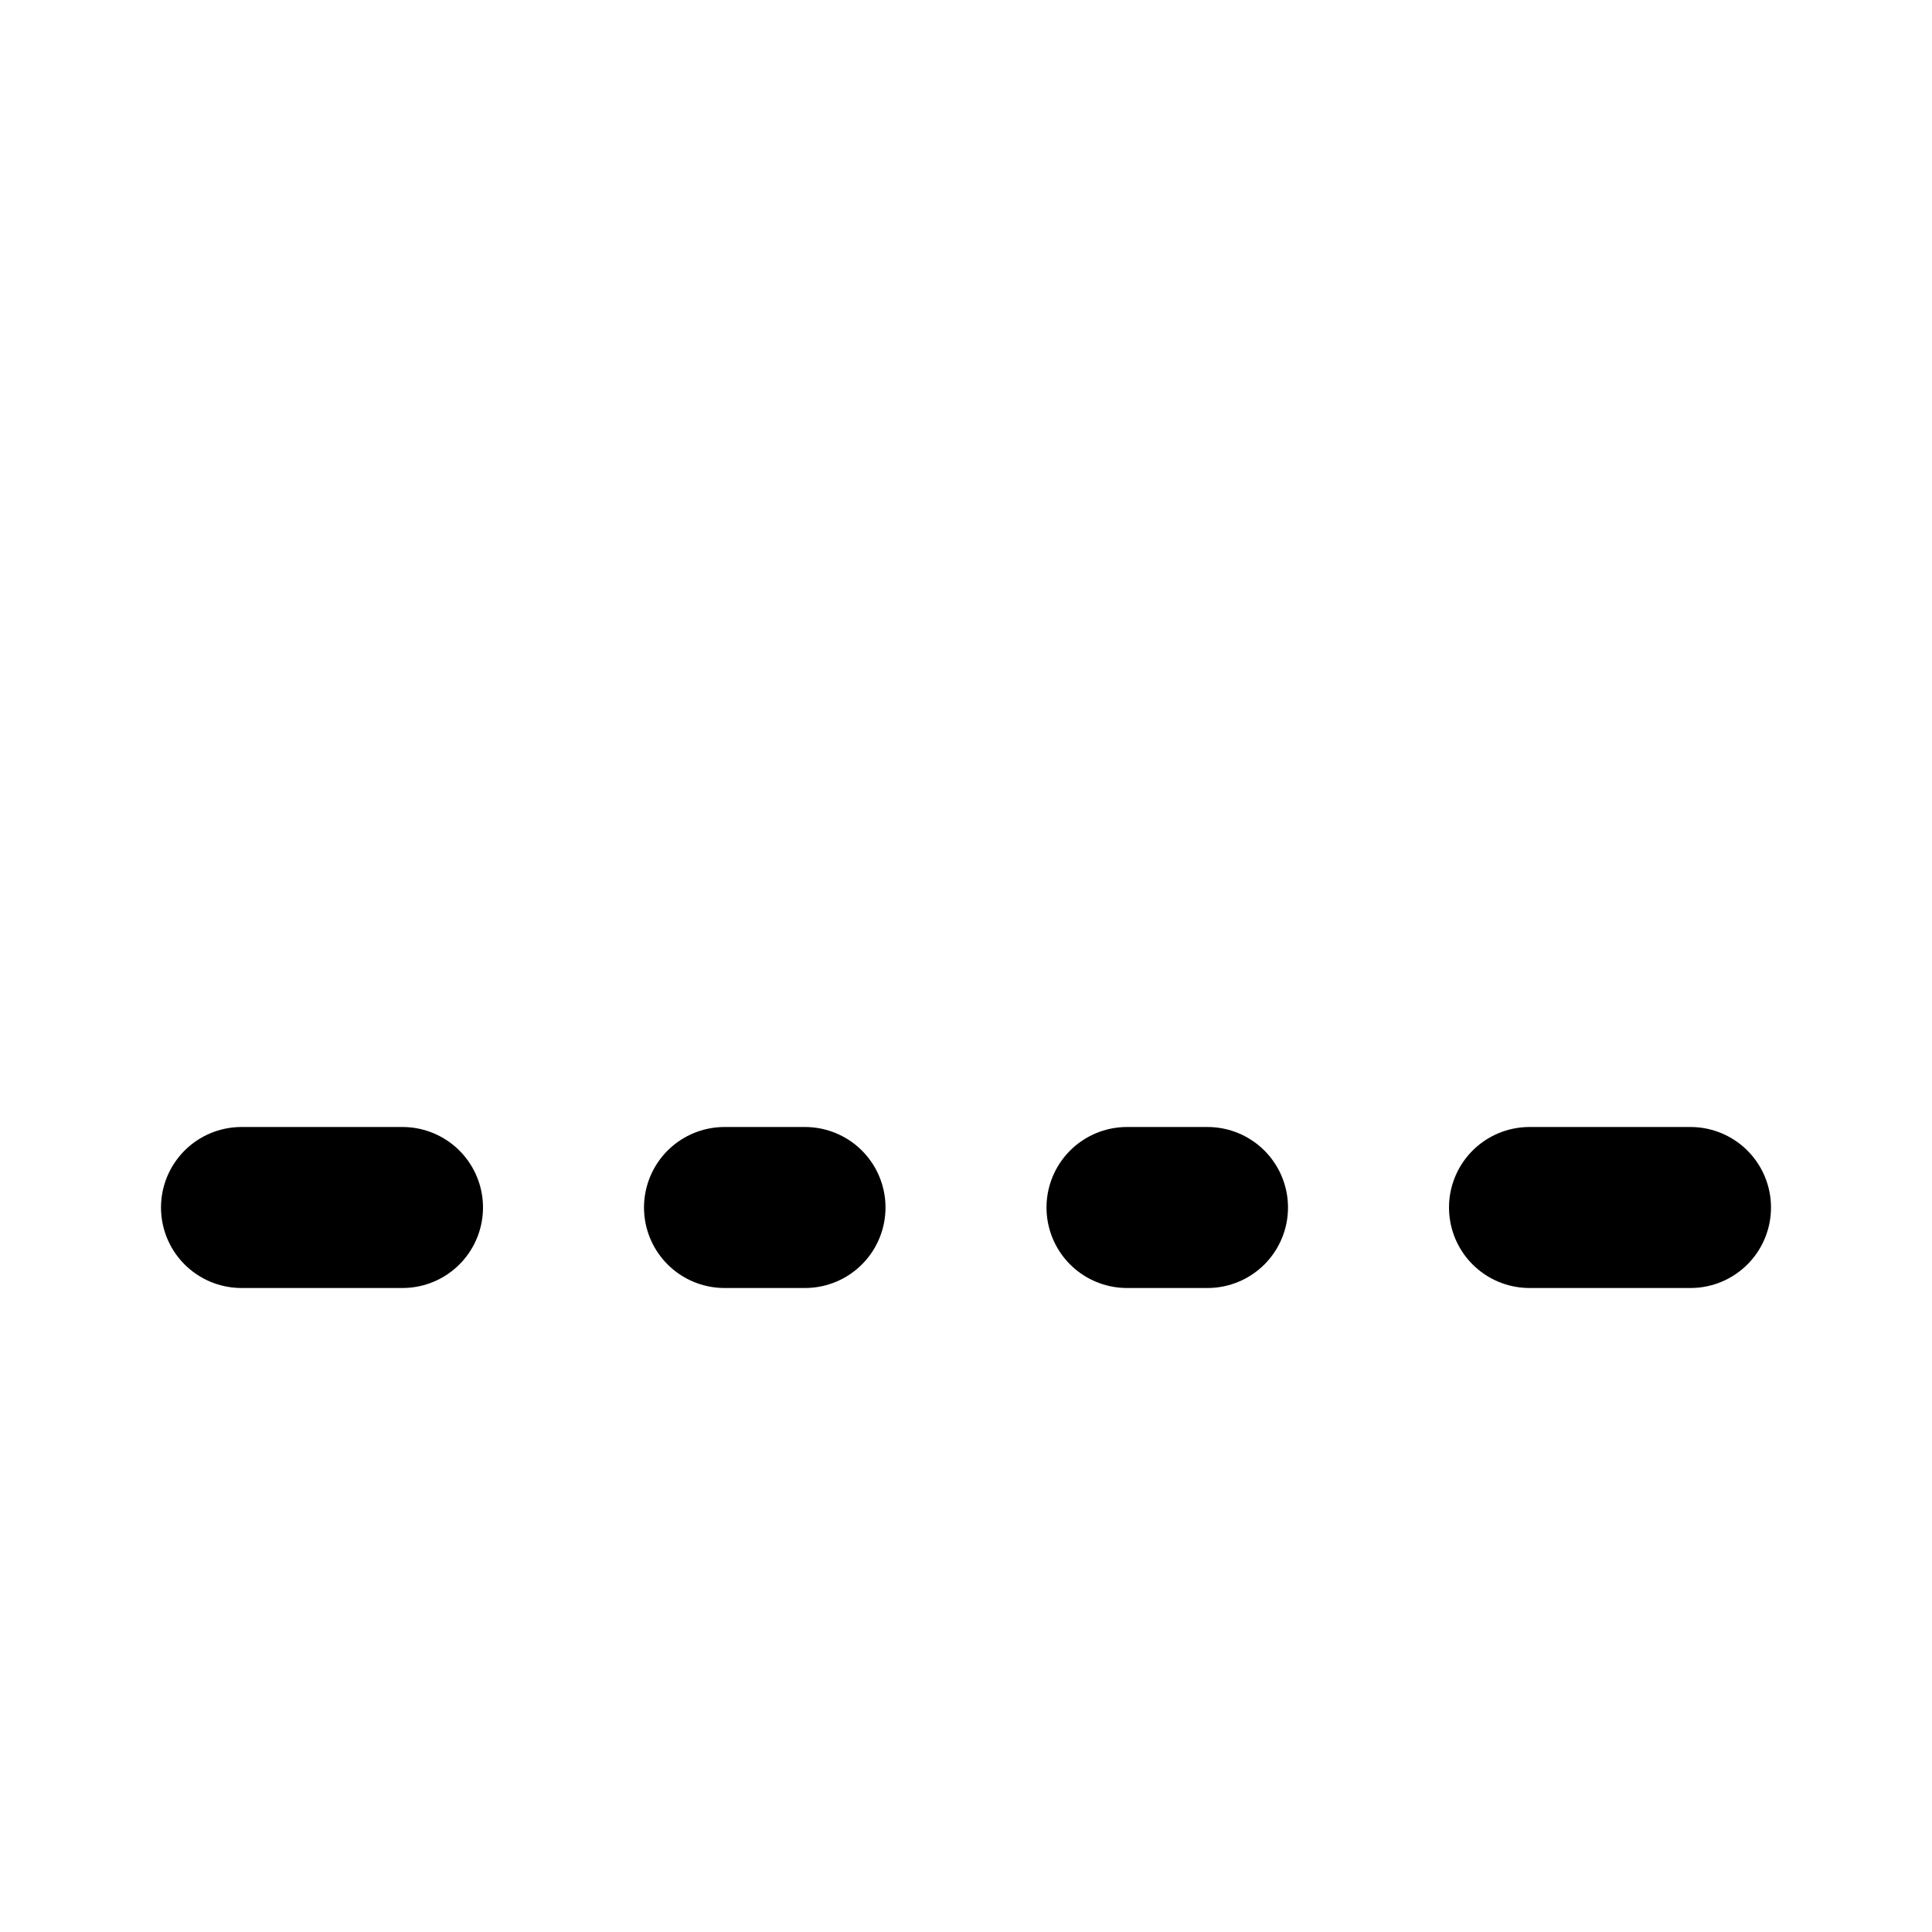
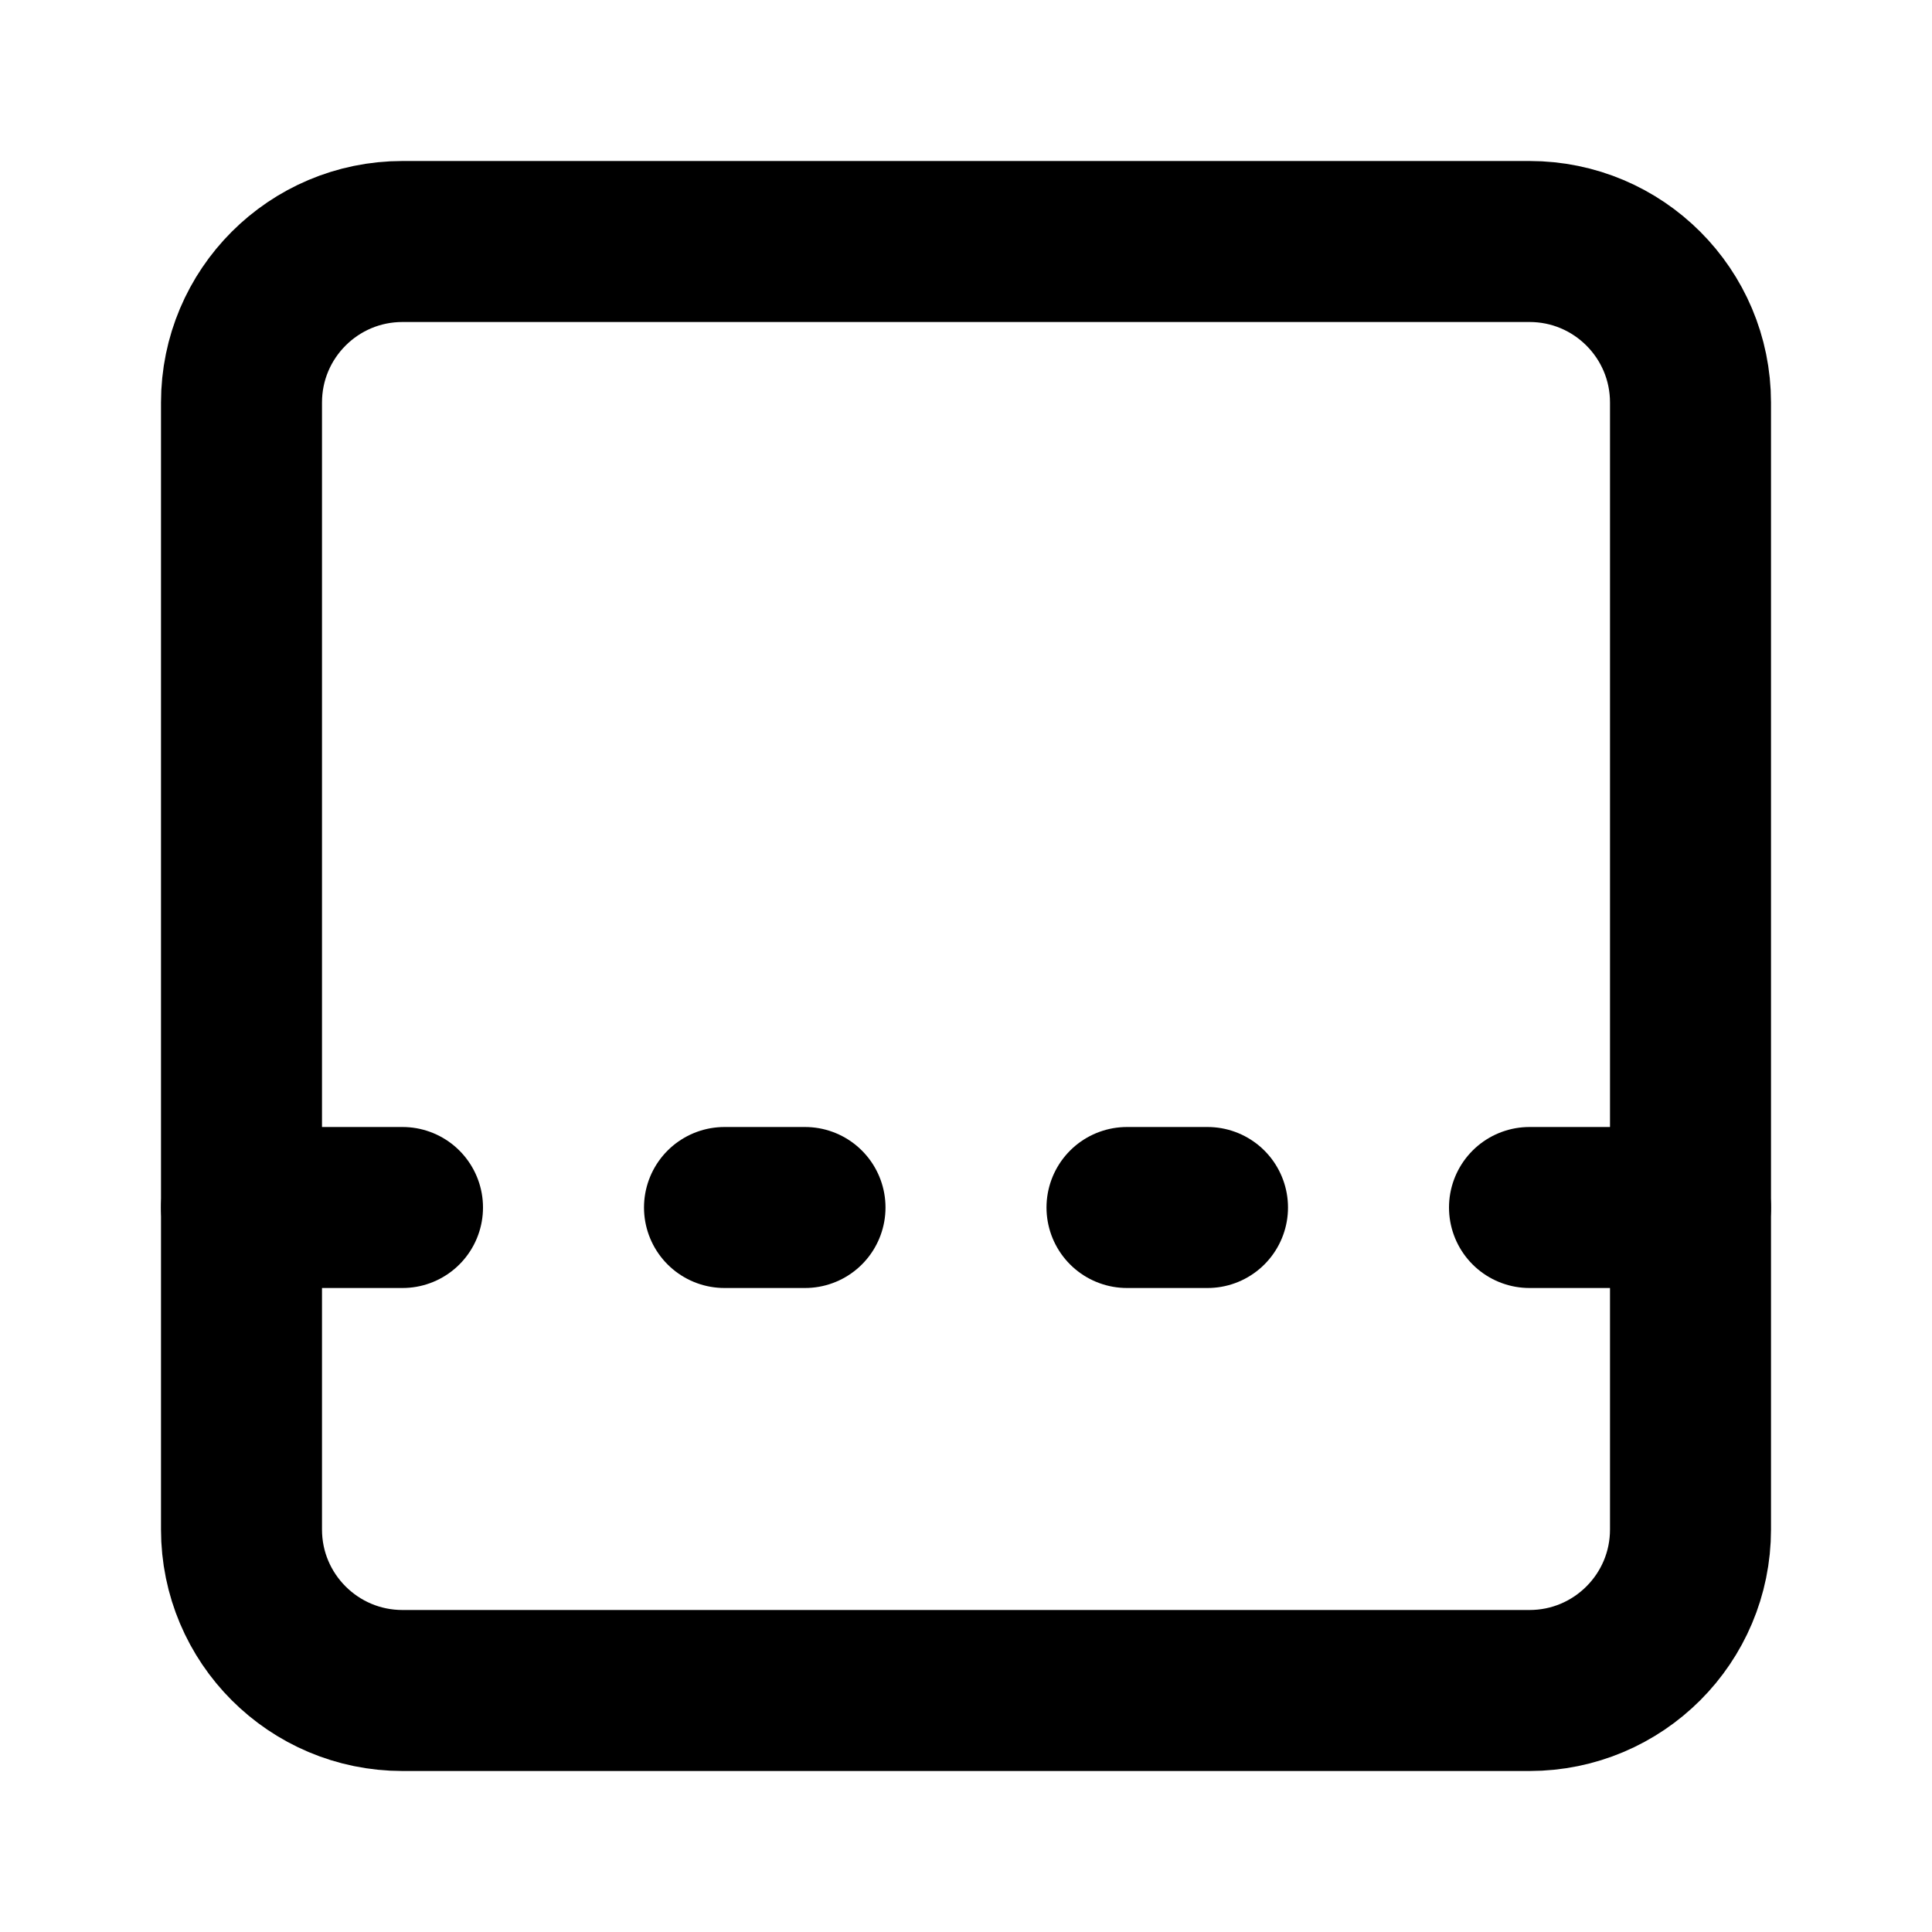
<svg xmlns="http://www.w3.org/2000/svg" viewBox="0 0 24 24" fill="none" stroke="currentColor" stroke-width="2" stroke-linecap="round" stroke-linejoin="round">
-   <rect x="3" y="3" rx="2" />
+   <rect width="18" height="18" x="3" y="3" rx="2" />
  <path d="M14 15h1" />
  <path d="M19 15h2" />
  <path d="M3 15h2" />
  <path d="M9 15h1" />
</svg>
